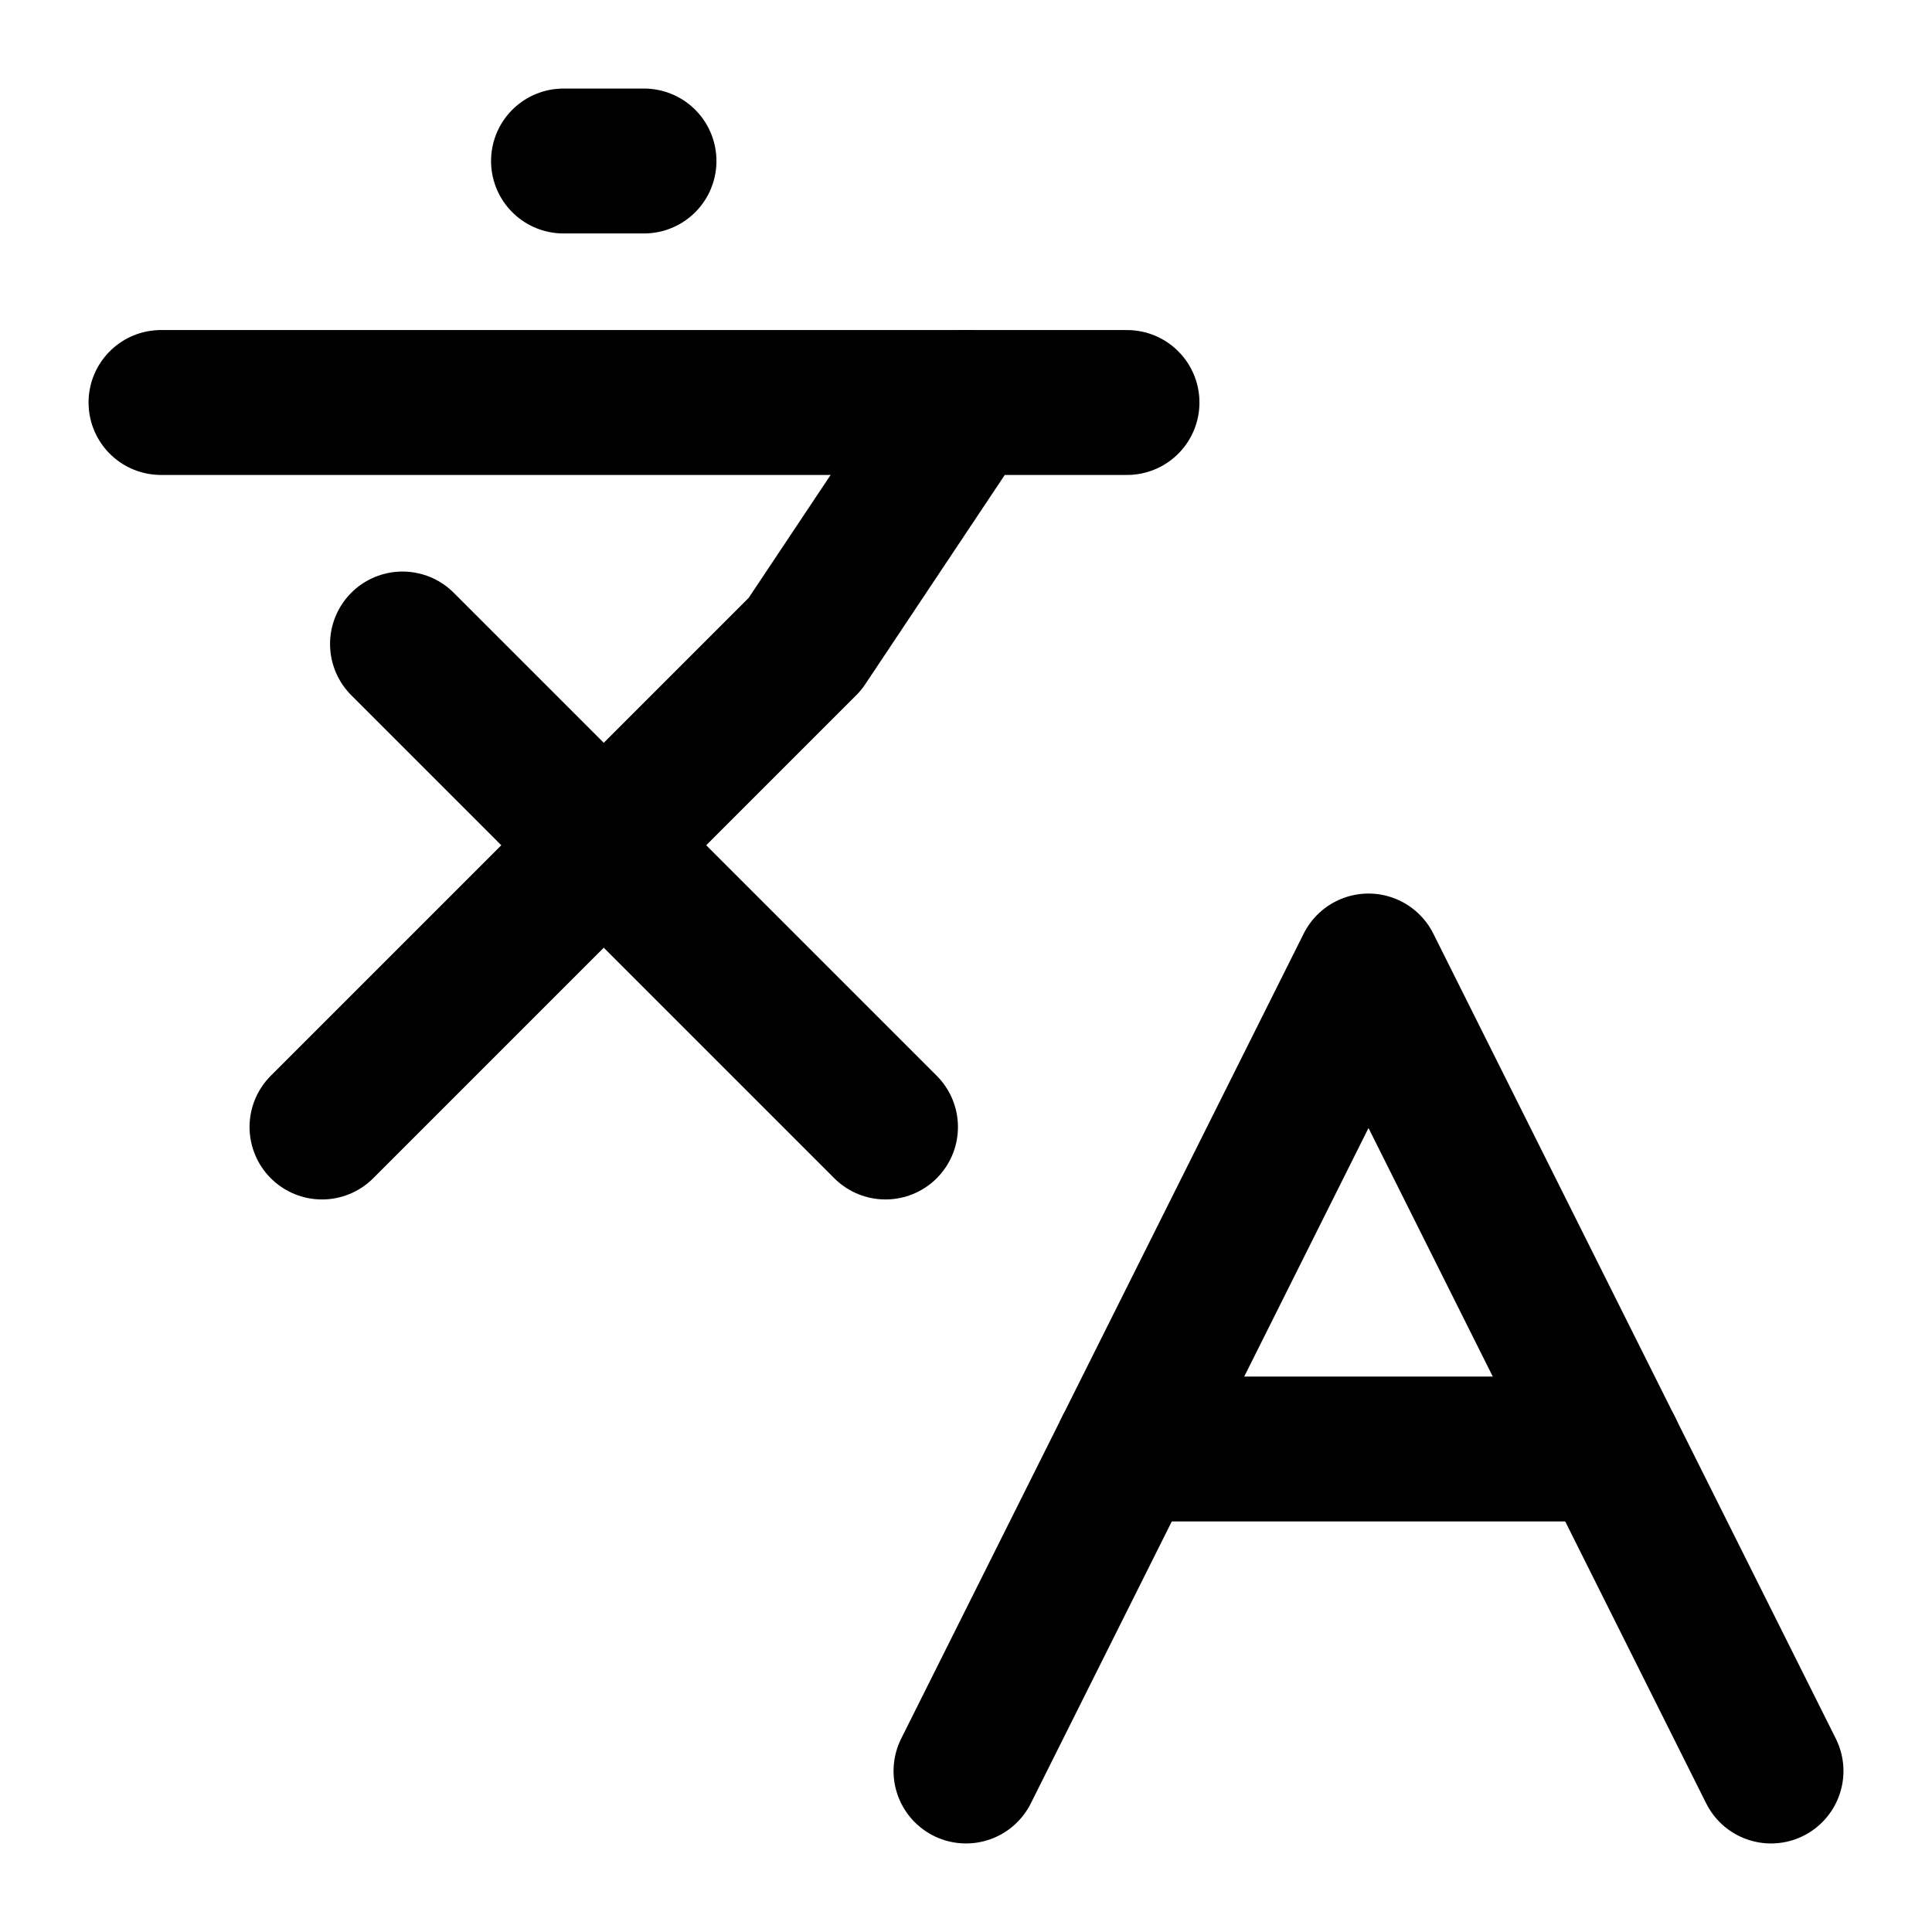
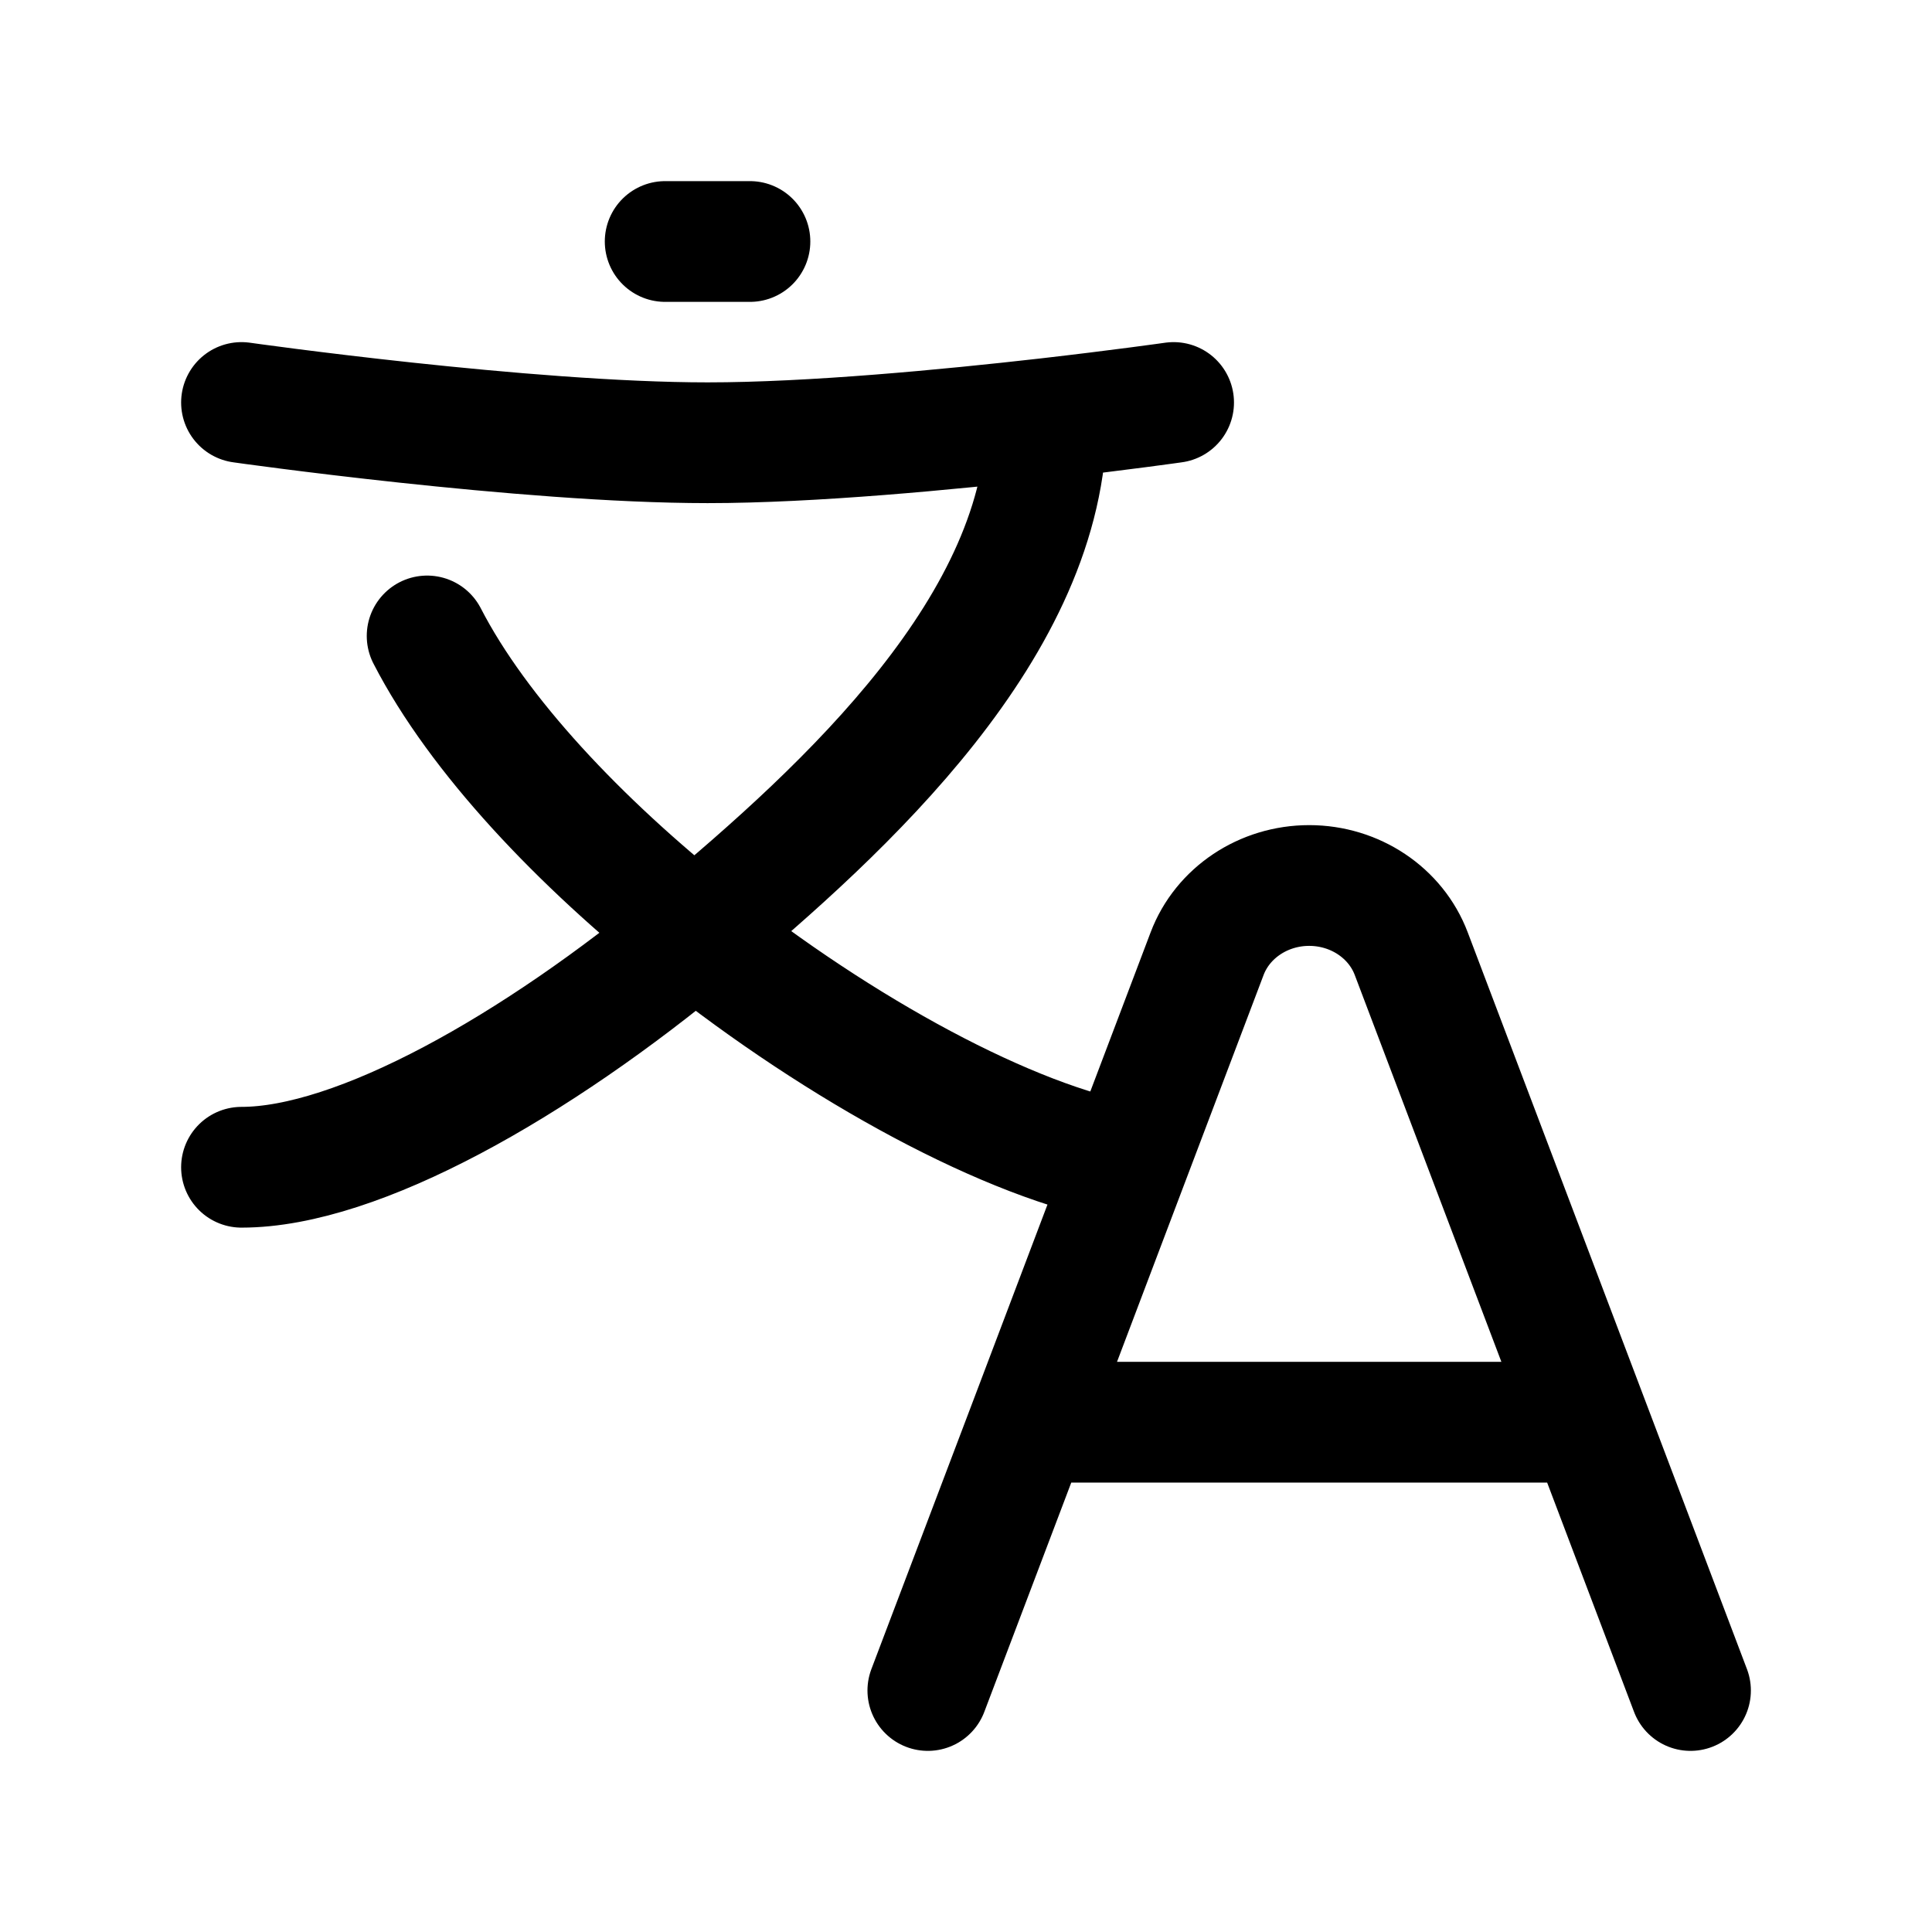
- <svg xmlns="http://www.w3.org/2000/svg" width="24" height="24" viewBox="0 0 24 24" fill="none" stroke="currentColor" stroke-width="1.8" stroke-linecap="round" stroke-linejoin="round" class="lucide lucide-languages" aria-hidden="true">
-   <path d="m5 8 6 6" />
-   <path d="m4 14 6-6 2-3" />
-   <path d="M2 5h12" />
-   <path d="M7 2h1" />
-   <path d="m22 22-5-10-5 10" />
-   <path d="M14 18h6" />
+ <svg xmlns="http://www.w3.org/2000/svg" width="24" height="24" viewBox="0 0 24 24" fill="none">
+   <path d="M12.79 17.667L11.526 21M12.79 17.667H19.737M12.79 17.667L14.01 14.446M19.737 17.667L21 21M19.737 17.667L17.531 11.847C17.339 11.339 16.832 11 16.263 11C15.695 11 15.187 11.339 14.995 11.847L14.01 14.446M14.01 14.446C12.549 14.189 10.45 13.047 8.632 11.601M8.632 11.601C6.655 13.247 4.443 14.5 3 14.5M8.632 11.601C7.199 10.461 5.941 9.133 5.306 7.9M8.632 11.601C10.507 10.039 13 7.756 13 5.199M13 5.199C11.778 5.338 10.081 5.5 8.79 5.5C6.519 5.5 3 5 3 5M13 5.199C13.925 5.093 14.579 5 14.579 5M8.263 3H9.316" stroke-width="1.5" stroke-linecap="round" stroke="currentColor" />
</svg>
